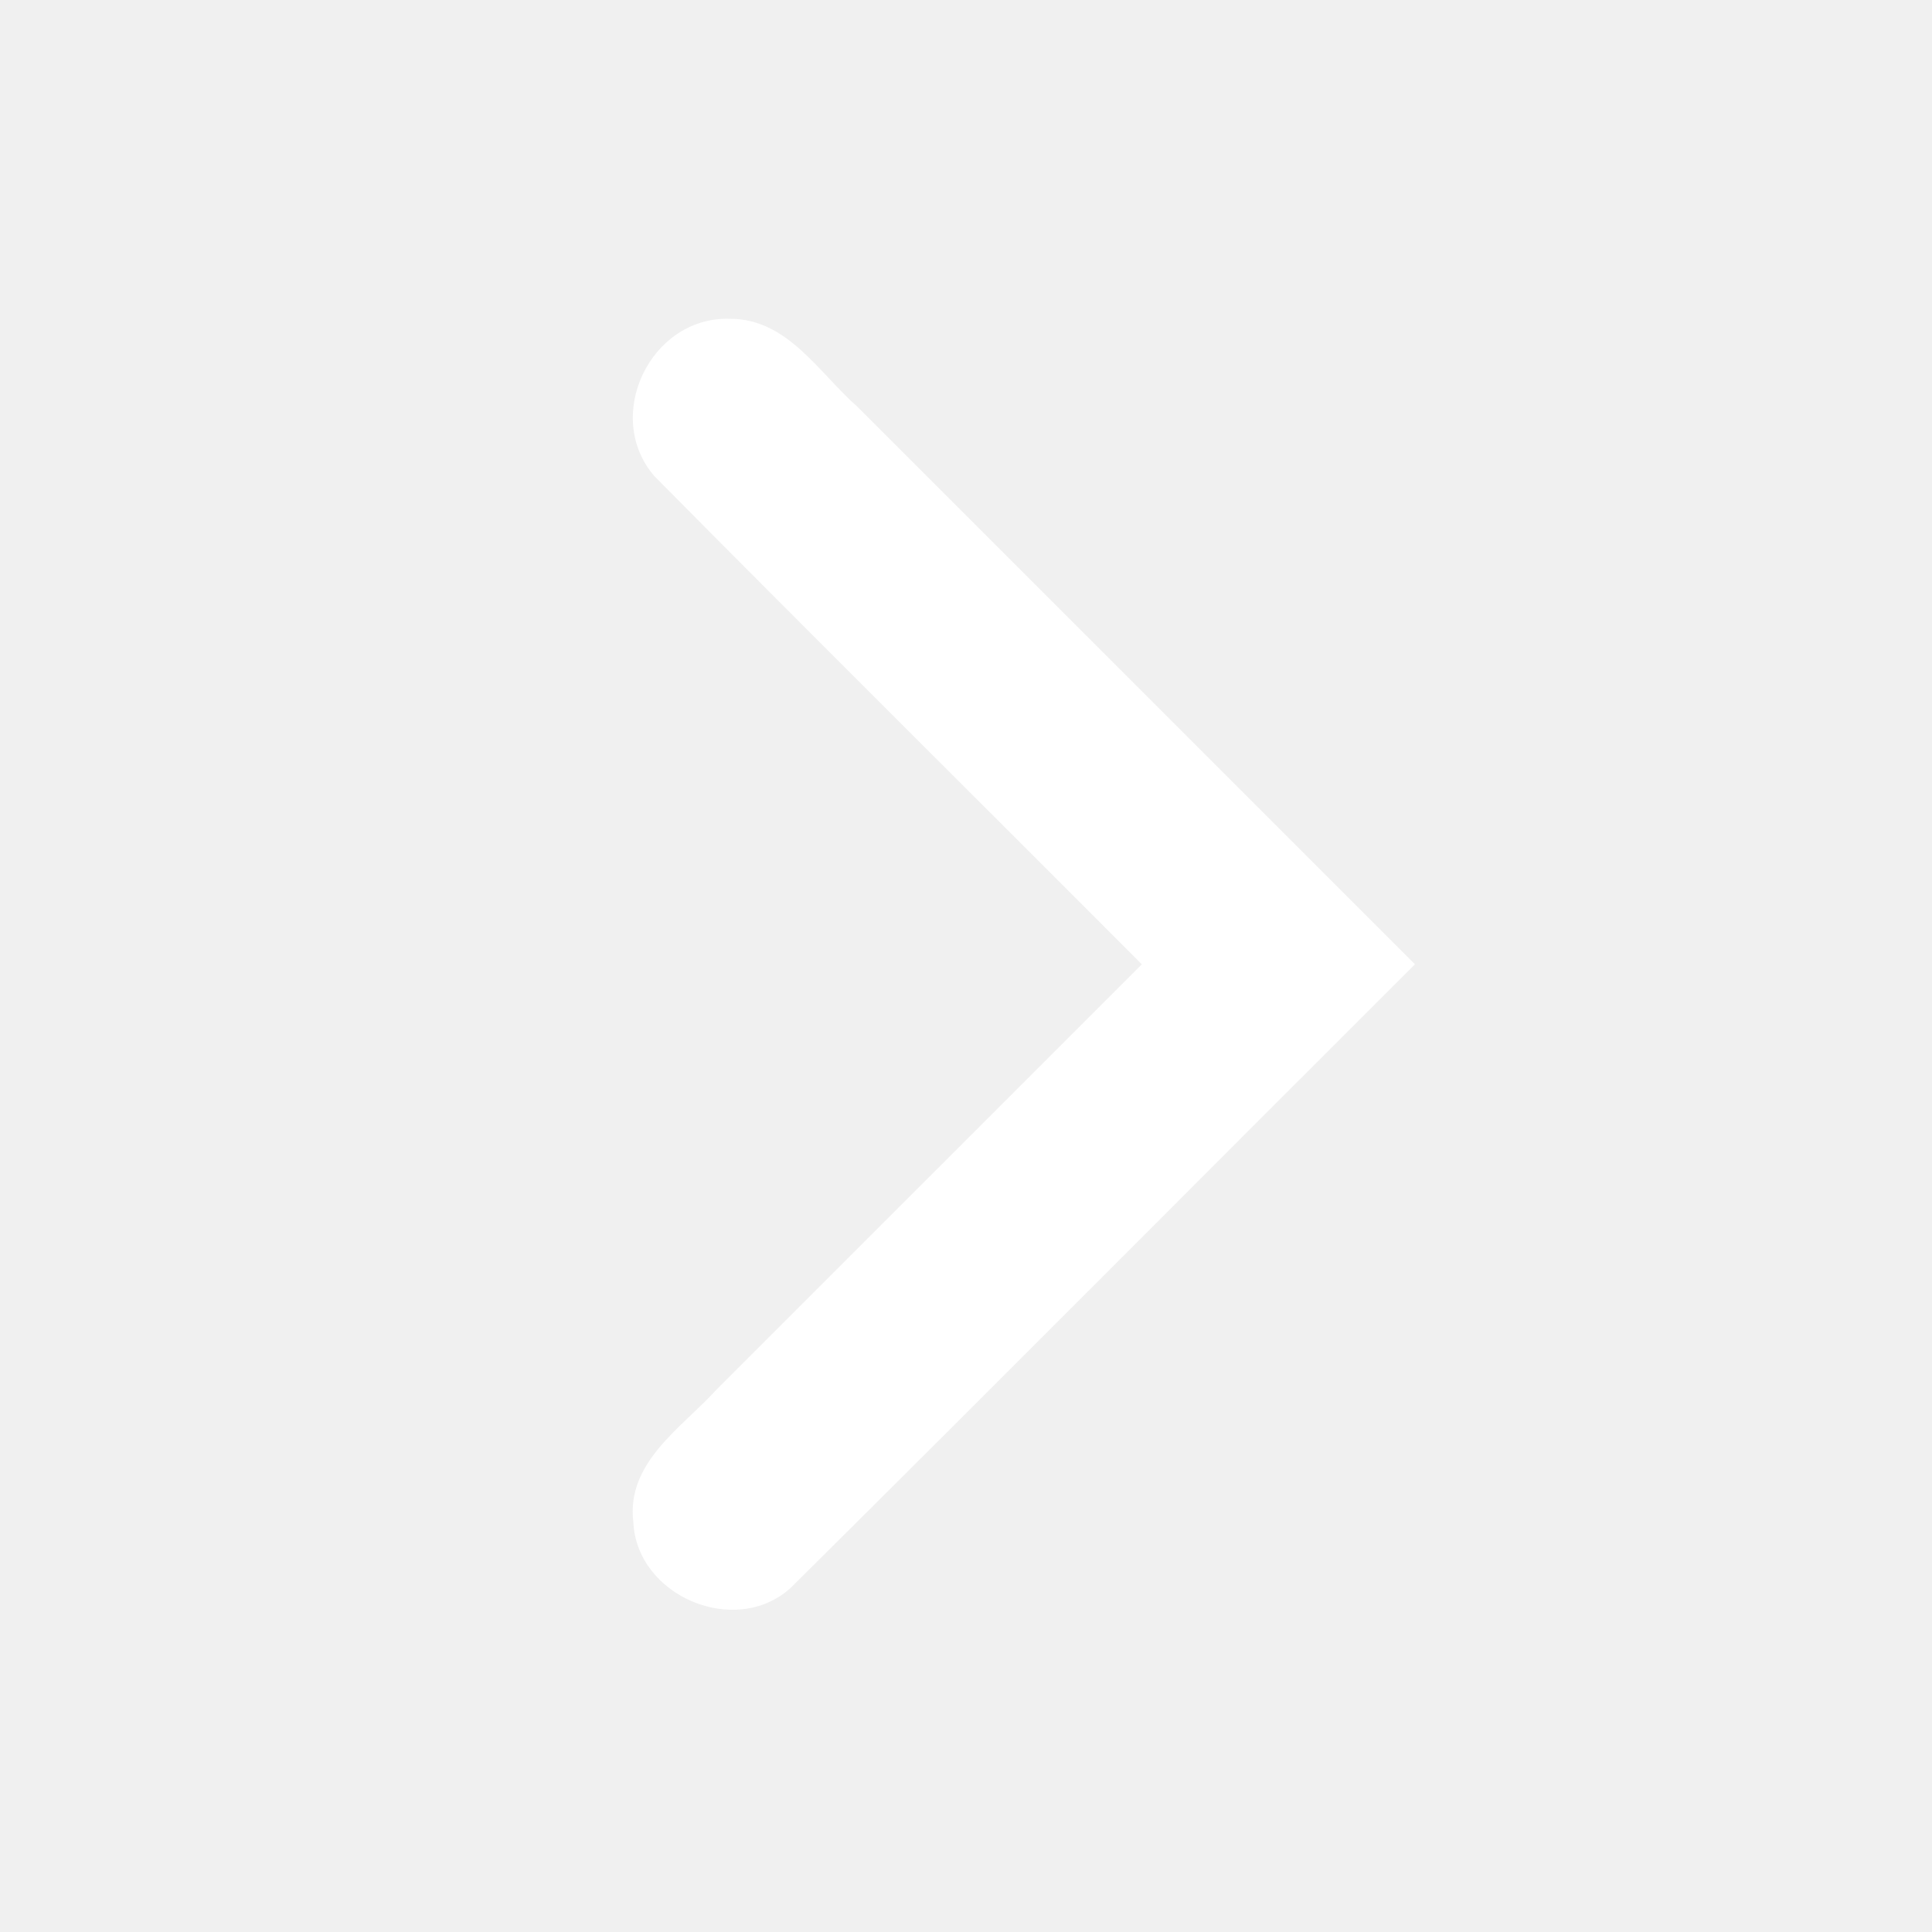
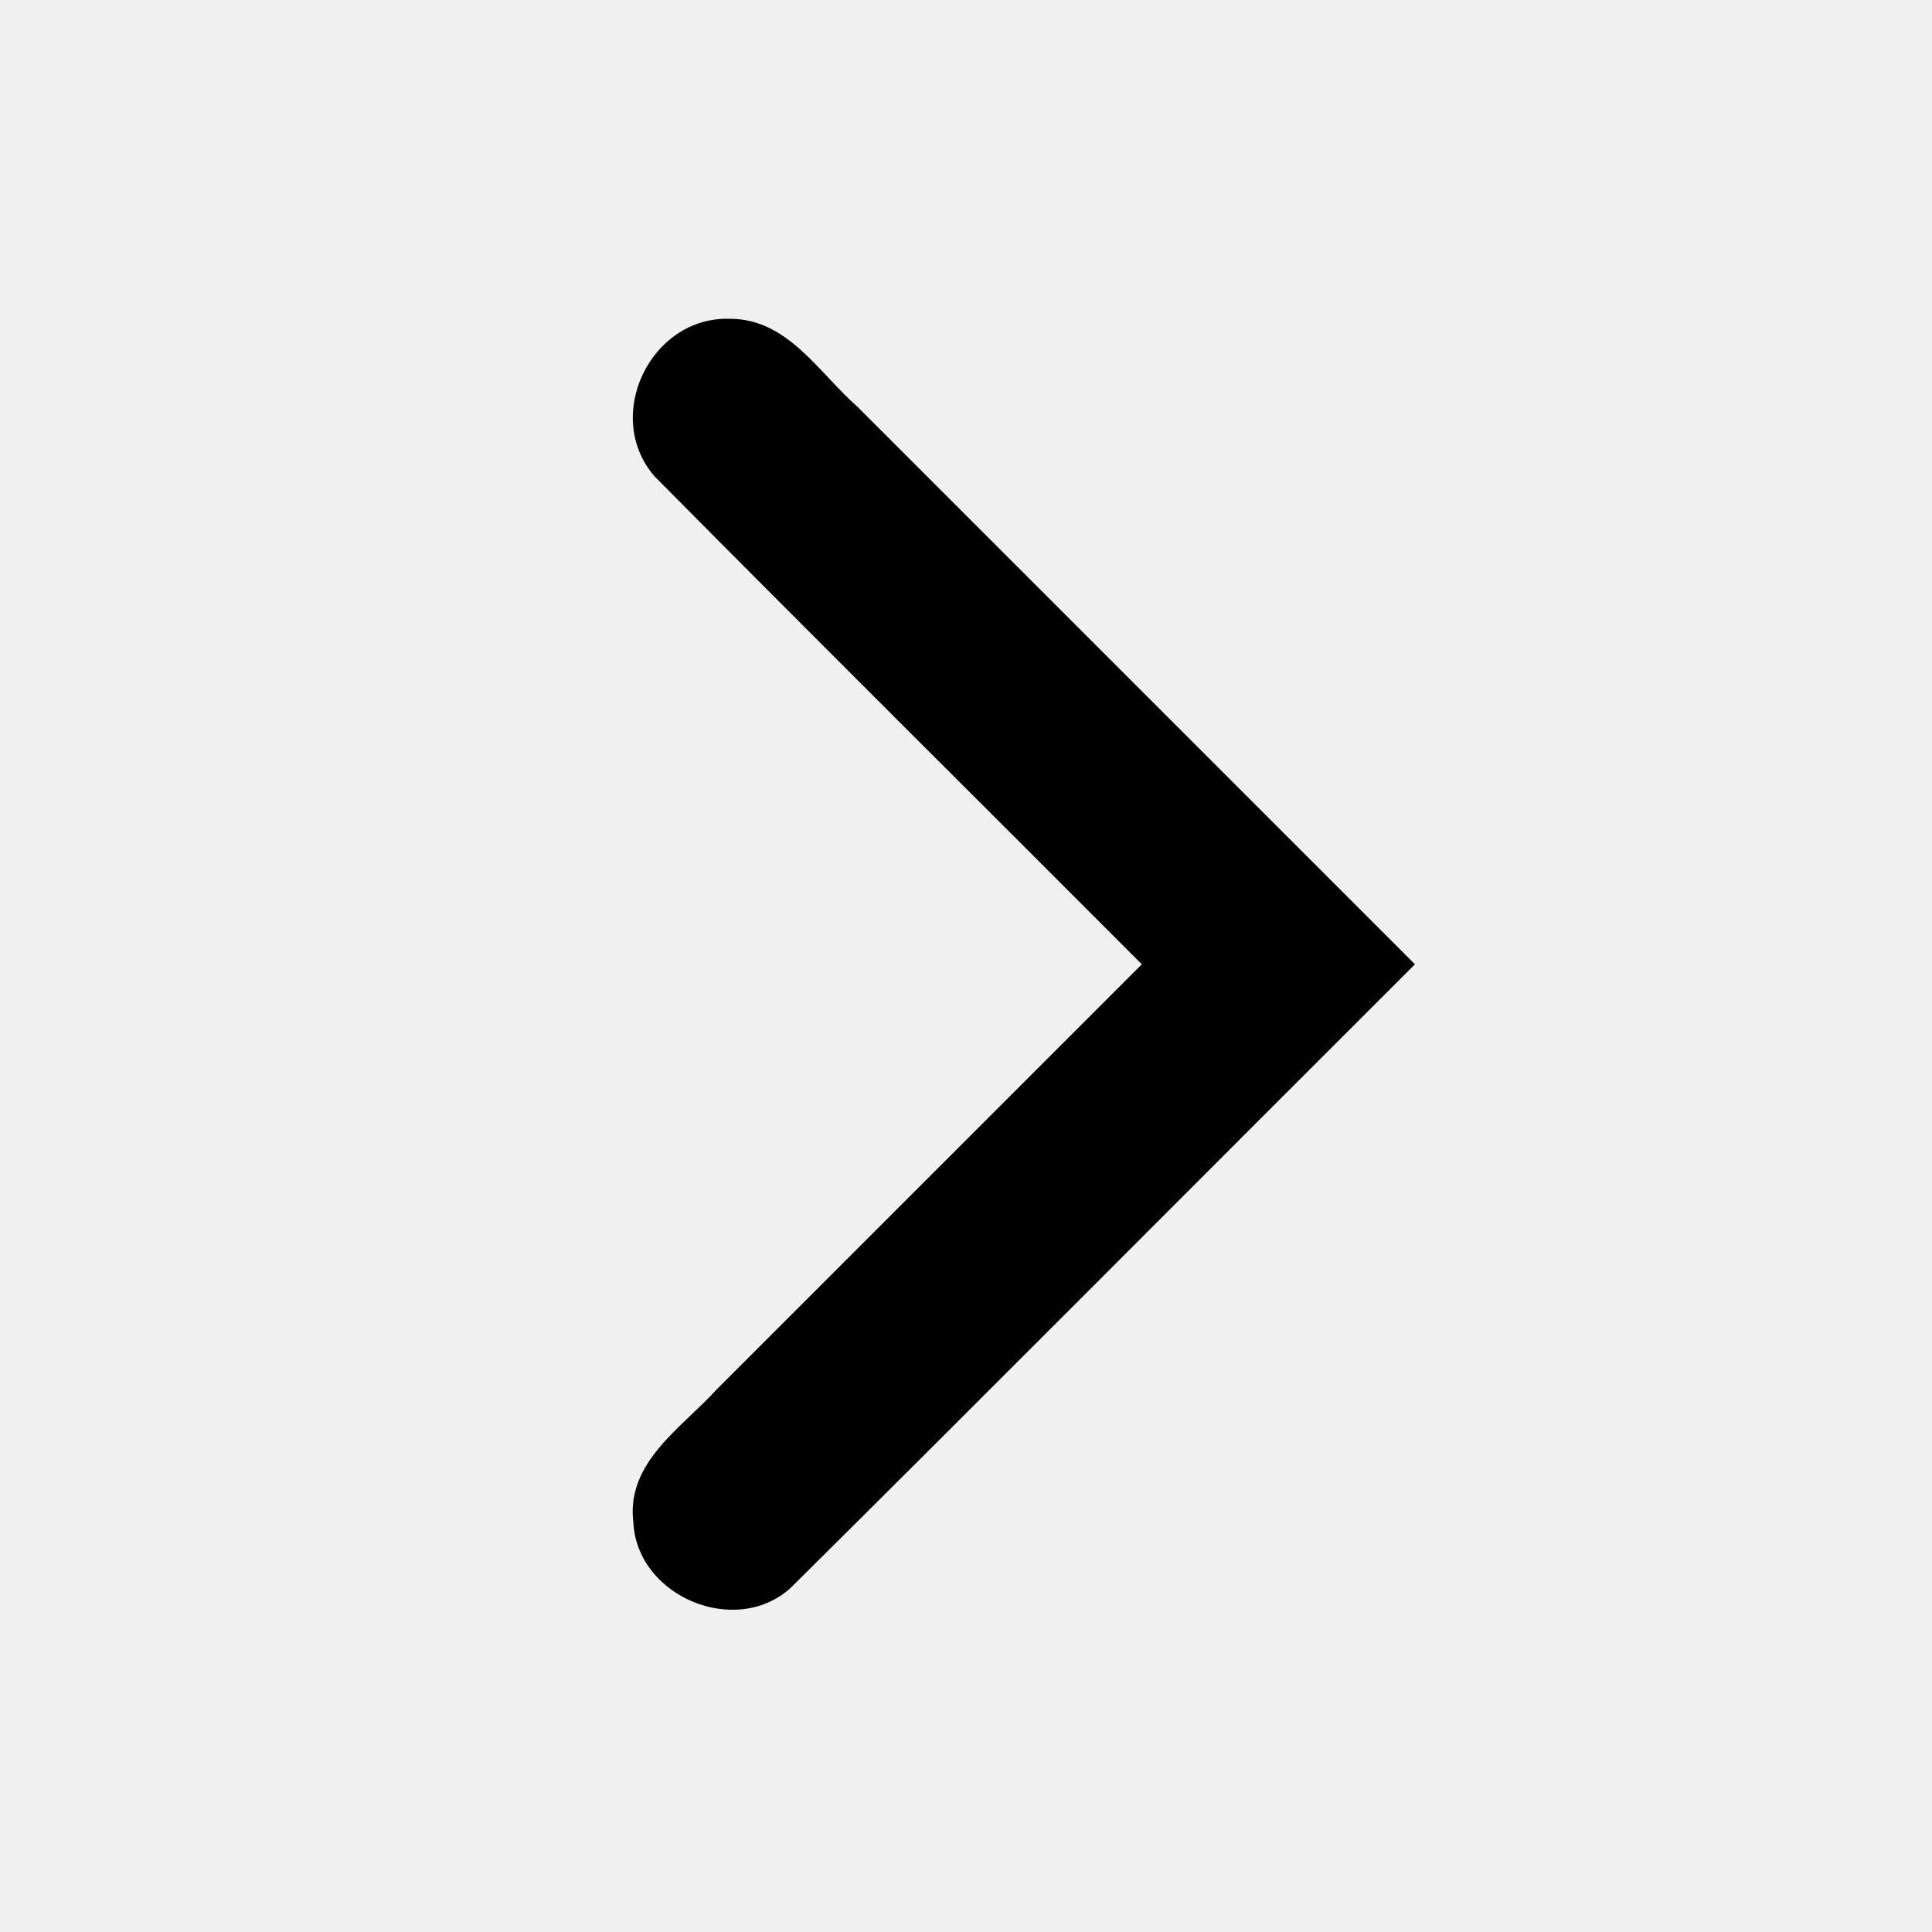
<svg xmlns="http://www.w3.org/2000/svg" version="1.1" id="svg248" width="128" height="128" viewBox="0 0 128 128">
  <defs id="defs252" />
  <g id="g317" transform="matrix(-1,0,0,1,128,0)">
-     <path id="rect258" d="M 79.663,21.121 C 75.822,21.099 73.759,24.701 71.18,26.962 58.872,39.27 46.563,51.578 34.255,63.887 c 13.798,13.767 27.536,27.598 41.372,41.325 3.656,3.294 10.173,0.55 10.412,-4.352 0.488,-3.983 -3.194,-6.241 -5.528,-8.814 C 71.123,82.661 61.739,73.271 52.351,63.887 63.104,53.106 73.916,42.382 84.629,31.564 88.083,27.599 84.917,20.966 79.663,21.121 Z" style="opacity:1;fill:#ffffff;fill-opacity:1" />
+     <path id="rect258" d="M 79.663,21.121 C 75.822,21.099 73.759,24.701 71.18,26.962 58.872,39.27 46.563,51.578 34.255,63.887 c 13.798,13.767 27.536,27.598 41.372,41.325 3.656,3.294 10.173,0.55 10.412,-4.352 0.488,-3.983 -3.194,-6.241 -5.528,-8.814 C 71.123,82.661 61.739,73.271 52.351,63.887 63.104,53.106 73.916,42.382 84.629,31.564 88.083,27.599 84.917,20.966 79.663,21.121 Z" style="opacity:1;fill:#000000;fill-opacity:1" />
    <rect y="-6.4392935e-15" x="0" height="128" width="128" id="rect313" style="opacity:1;fill:none;fill-opacity:1;stroke-width:1" />
  </g>
</svg>
